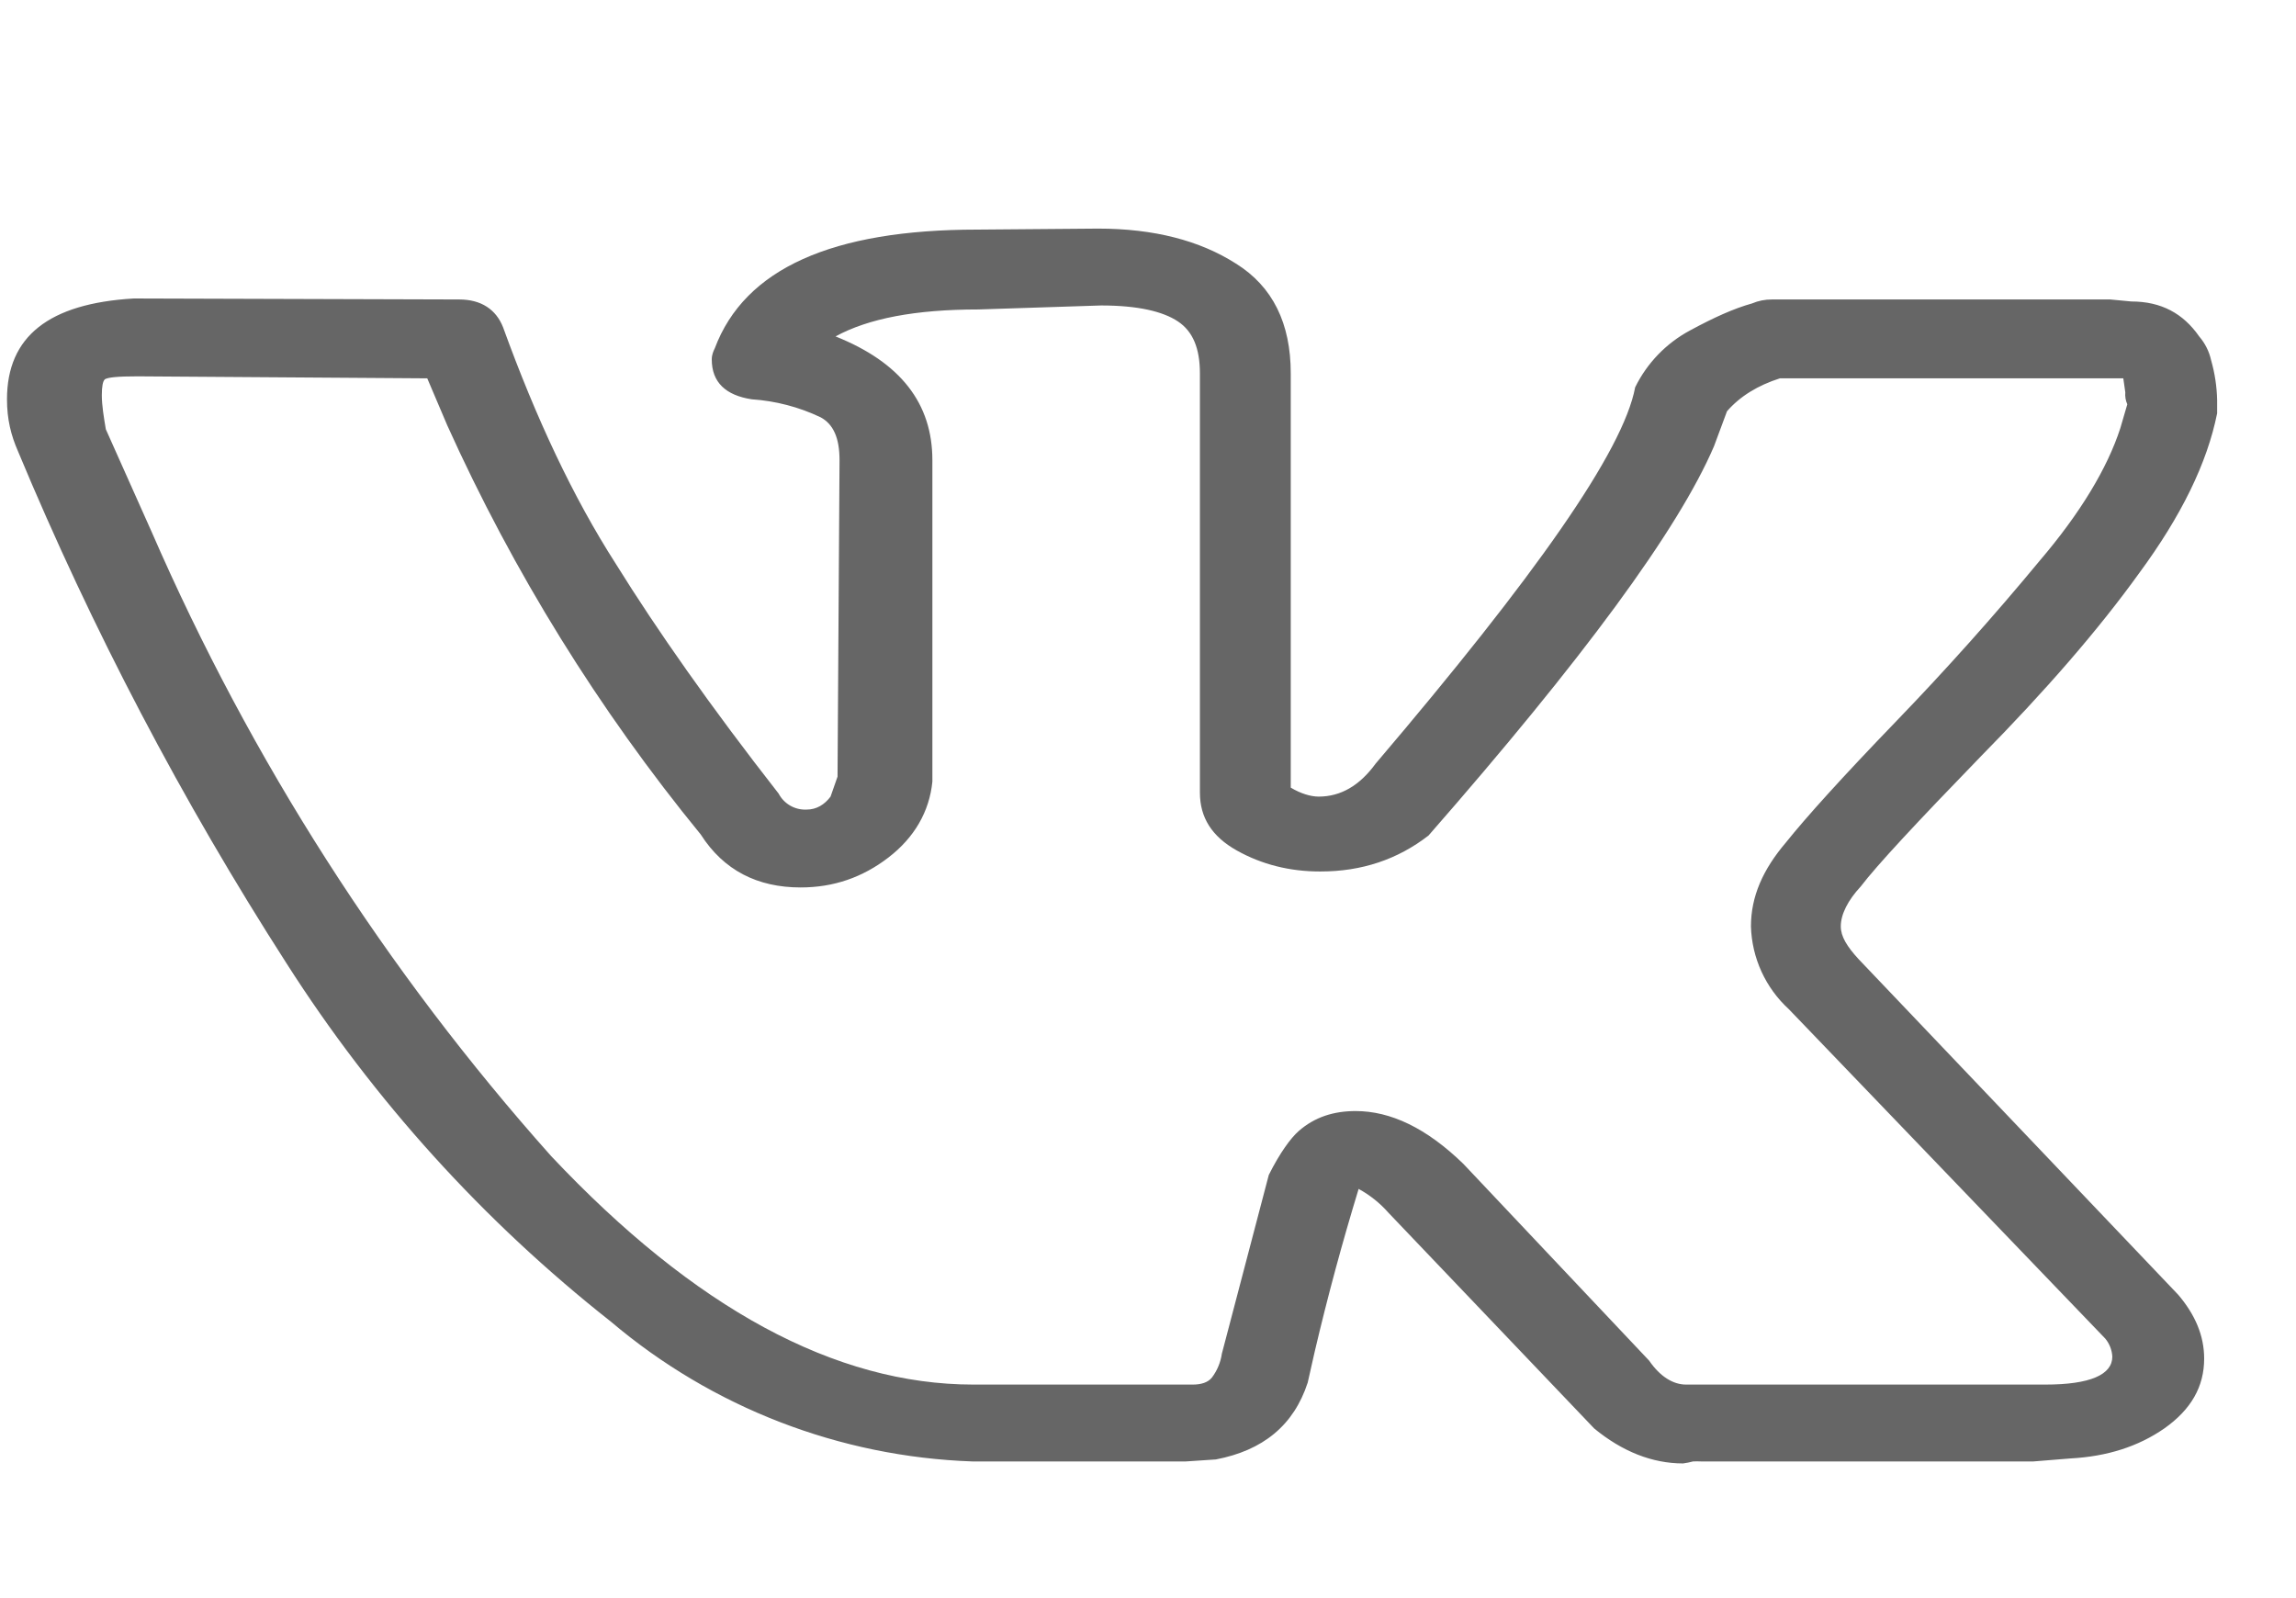
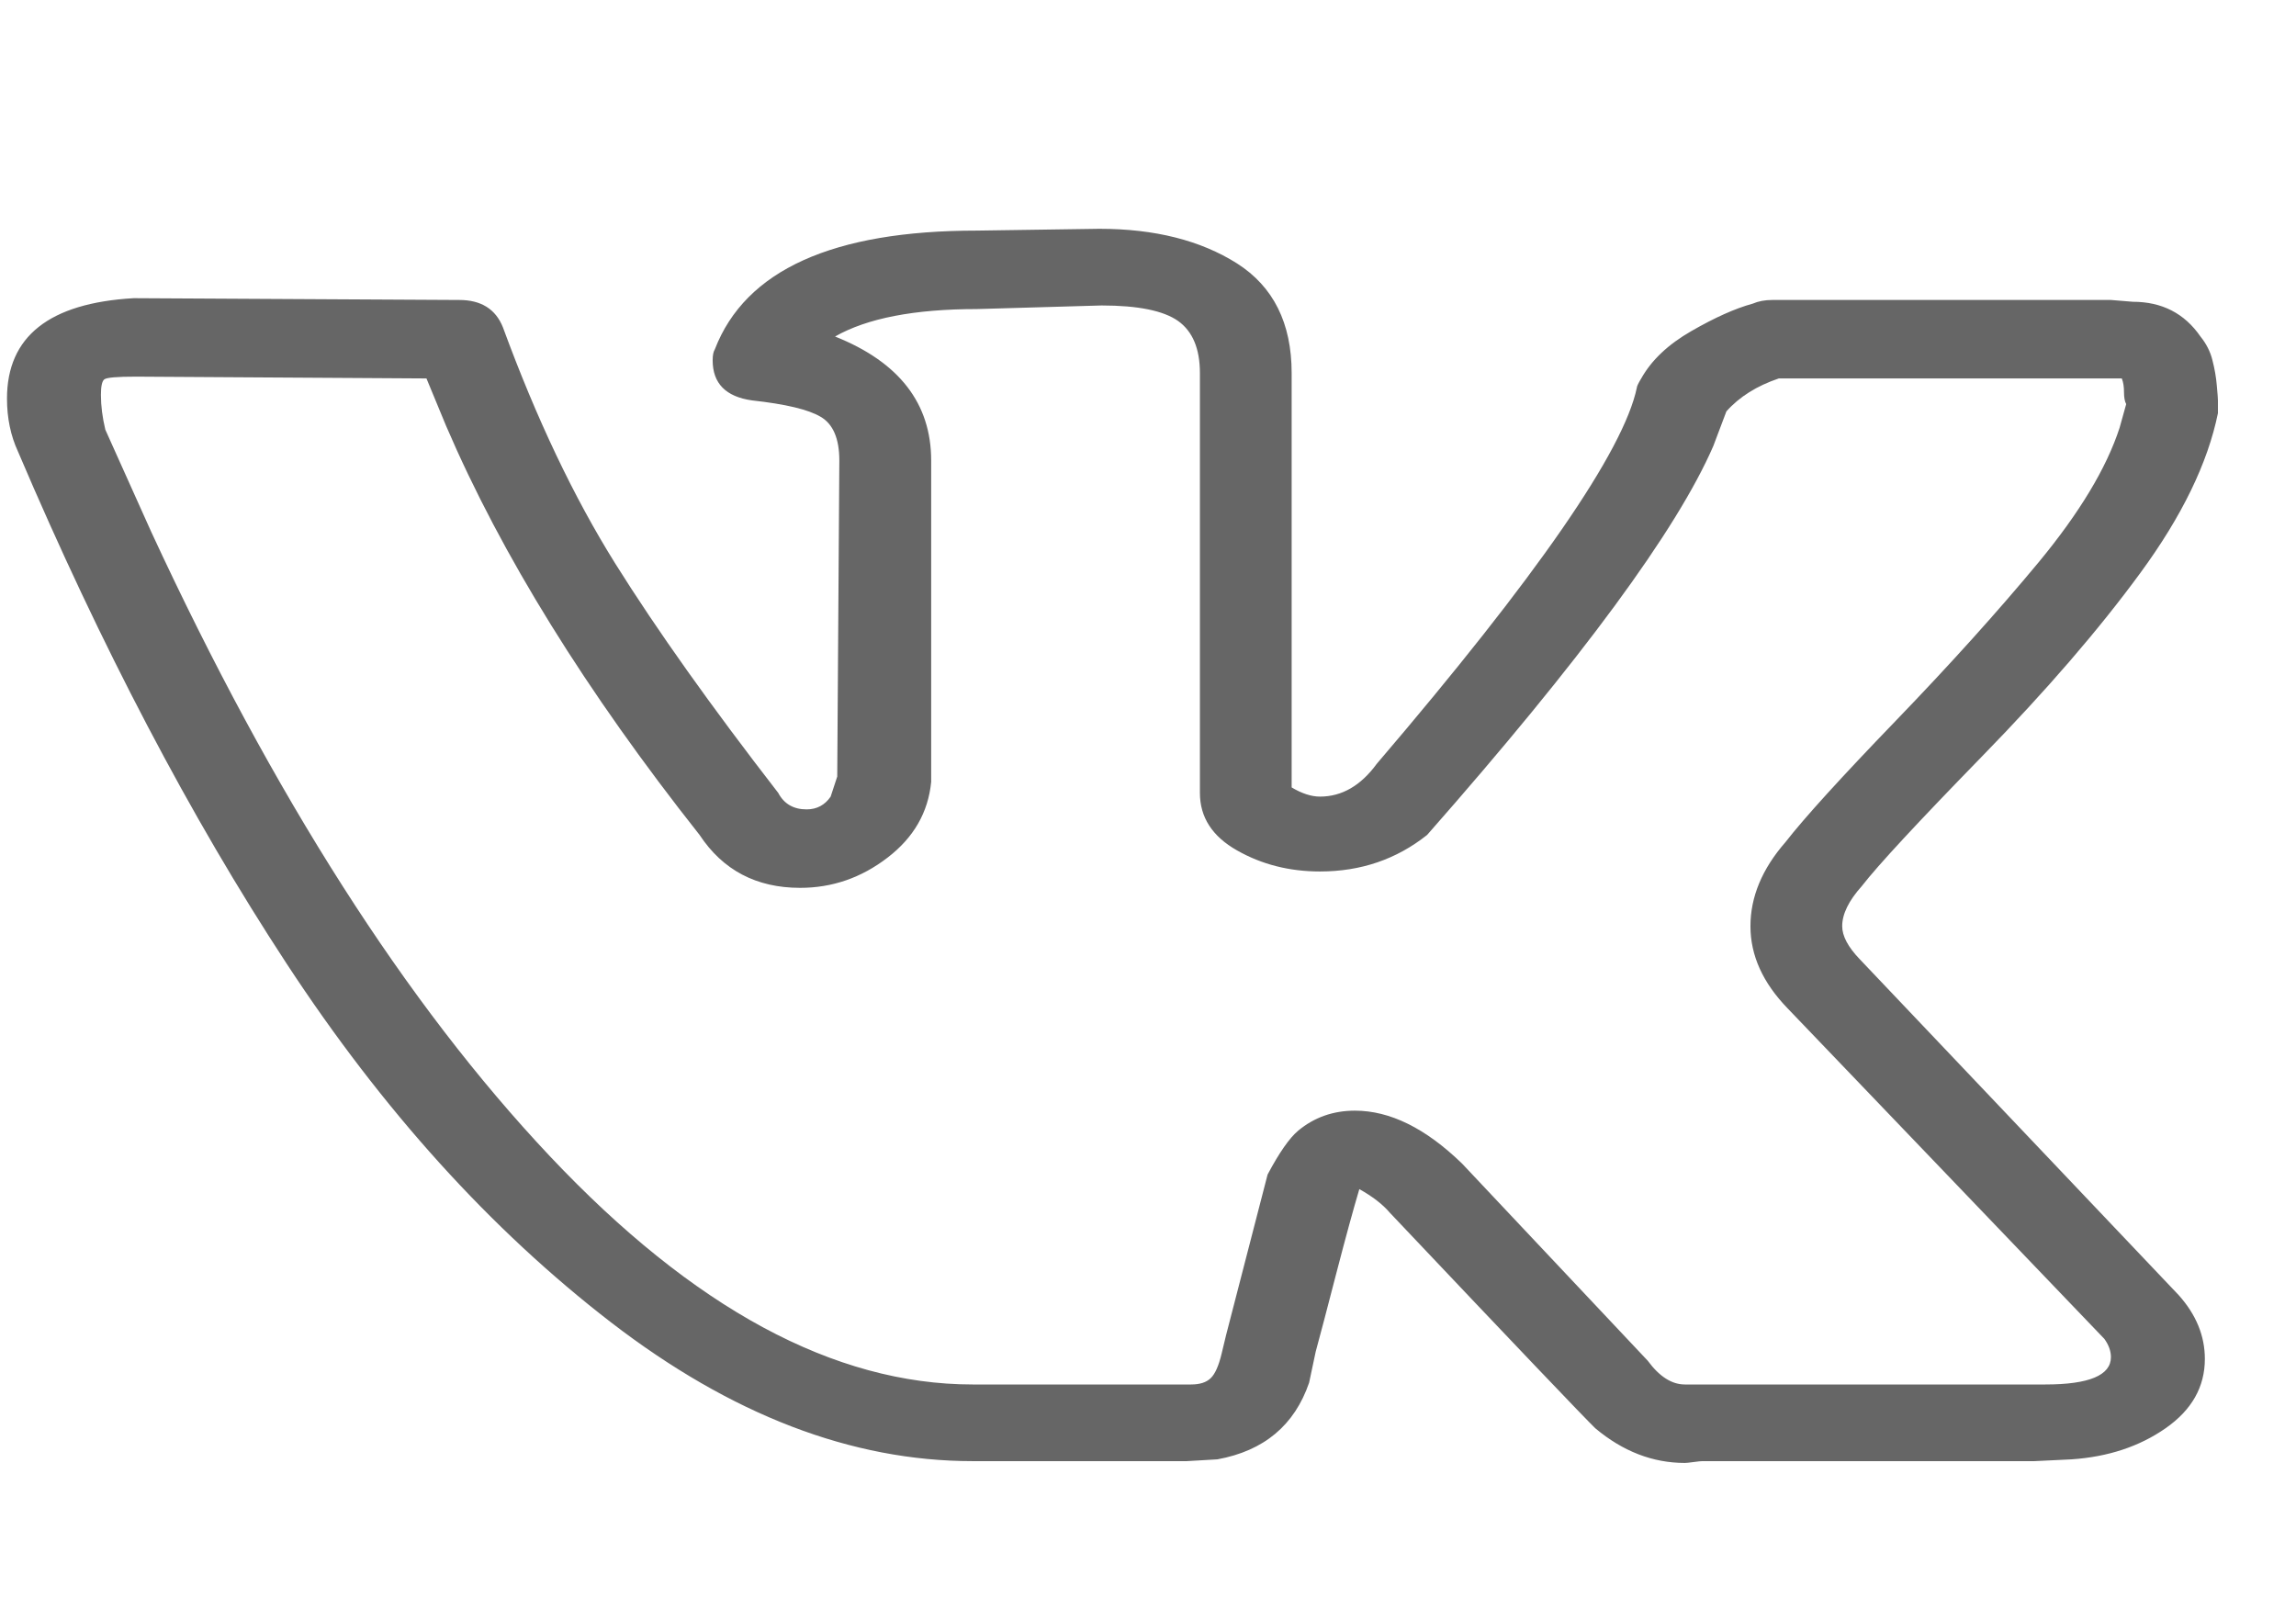
- <svg xmlns="http://www.w3.org/2000/svg" width="23" height="16" fill="none">
-   <path d="M.07 4c0-.63.42-.96 1.27-1.01L4.6 3c.22 0 .37.1.44.28.33.91.7 1.7 1.13 2.37.41.66.95 1.43 1.63 2.3a.3.3 0 00.28.16c.1 0 .18-.05.24-.13l.07-.2.02-3.17c0-.22-.06-.36-.19-.43A1.9 1.9 0 007.53 4c-.26-.04-.4-.17-.4-.4 0-.05.02-.09.03-.11.3-.8 1.18-1.19 2.63-1.19L11 2.29c.56 0 1.02.12 1.38.35.37.23.55.6.55 1.1v4.15c.1.06.2.09.28.09.22 0 .41-.11.57-.33 1.6-1.88 2.48-3.13 2.6-3.77a1.29 1.29 0 01.55-.57c.24-.13.44-.22.62-.27a.5.5 0 01.2-.04h3.39l.21.02c.3 0 .52.12.68.35.06.07.1.15.12.24a1.57 1.57 0 01.06.4v.13c-.1.5-.36 1.03-.78 1.6-.41.57-.94 1.18-1.59 1.84-.64.66-1.04 1.09-1.2 1.3-.13.14-.2.28-.2.4 0 .1.06.2.18.33l3.2 3.36c.17.2.26.41.26.64 0 .28-.13.51-.4.7-.26.18-.57.28-.94.3l-.37.03h-3.33a.8.8 0 00-.08 0 .8.8 0 01-.1.02c-.31 0-.61-.12-.89-.35l-2.06-2.16a1.1 1.1 0 00-.3-.24 25.56 25.56 0 00-.44 1.63l-.07.31c-.14.43-.45.68-.92.77l-.3.02H9.74a5.92 5.92 0 01-3.62-1.4 14.5 14.5 0 01-3.25-3.59A32.9 32.9 0 01.18 4.52C.11 4.36.07 4.2.07 4zm13.15 4.73c-.3 0-.58-.07-.83-.21-.25-.14-.37-.33-.37-.58v-4.2c0-.25-.07-.42-.22-.52-.15-.1-.4-.16-.77-.16L9.8 3.1c-.63 0-1.1.09-1.43.27.65.26.97.67.97 1.24v3.22c-.03.3-.18.56-.44.76-.26.2-.55.3-.88.3-.43 0-.77-.17-1-.53a18.47 18.47 0 01-2.54-4.1l-.2-.47-2.9-.02c-.2 0-.3.01-.33.03-.02.02-.03.07-.03.16 0 .1.02.22.04.34l.46 1.03a23.46 23.46 0 004 6.25c1.44 1.53 2.85 2.29 4.23 2.29h2.2c.08 0 .15-.02.19-.07a.52.52 0 00.1-.24l.05-.19.42-1.6c.11-.22.22-.37.3-.44.16-.14.35-.2.57-.2.35 0 .71.17 1.08.53l1.86 1.97c.11.16.24.24.37.24h3.6c.45 0 .67-.1.67-.28a.31.31 0 00-.07-.18l-3.17-3.3a1.17 1.17 0 01-.38-.83c0-.3.12-.57.35-.84.2-.25.56-.65 1.11-1.22a28.2 28.2 0 001.43-1.6c.41-.48.68-.93.81-1.33l.07-.24a.24.24 0 01-.02-.12l-.02-.14h-3.44c-.22.07-.4.18-.53.33l-.13.35c-.36.84-1.32 2.14-2.86 3.9-.31.24-.67.36-1.08.36z" fill="#666" />
+ <svg xmlns="http://www.w3.org/2000/svg" width="23" height="16" viewBox="0 0 23 16" fill="none">
+   <path d="M0.07 3.993C0.07 3.371 0.493 3.036 1.339 2.987L4.6 3.005C4.819 3.005 4.965 3.096 5.038 3.279C5.374 4.194 5.749 4.983 6.165 5.648C6.581 6.312 7.125 7.077 7.796 7.943C7.854 8.053 7.949 8.108 8.08 8.108C8.182 8.108 8.263 8.065 8.321 7.98L8.387 7.779L8.408 4.614C8.408 4.395 8.346 4.249 8.222 4.176C8.098 4.102 7.869 4.048 7.533 4.011C7.27 3.974 7.139 3.84 7.139 3.609C7.139 3.56 7.146 3.523 7.161 3.499C7.467 2.706 8.343 2.31 9.787 2.31L11.013 2.292C11.567 2.292 12.027 2.408 12.392 2.639C12.756 2.871 12.939 3.237 12.939 3.737V7.888C13.041 7.949 13.136 7.98 13.223 7.98C13.442 7.98 13.632 7.87 13.792 7.651C15.397 5.773 16.265 4.517 16.397 3.883C16.397 3.871 16.411 3.84 16.441 3.791C16.543 3.609 16.71 3.45 16.944 3.316C17.177 3.182 17.381 3.09 17.557 3.042C17.615 3.017 17.681 3.005 17.754 3.005H21.146L21.365 3.023C21.657 3.023 21.883 3.139 22.043 3.371C22.102 3.444 22.142 3.523 22.163 3.609C22.185 3.694 22.2 3.779 22.207 3.865C22.215 3.95 22.218 3.999 22.218 4.011V4.139C22.116 4.639 21.857 5.172 21.441 5.739C21.026 6.306 20.497 6.919 19.855 7.577C19.213 8.236 18.811 8.669 18.651 8.876C18.52 9.022 18.454 9.156 18.454 9.278C18.454 9.376 18.512 9.486 18.629 9.608L21.824 12.973C21.999 13.168 22.087 13.381 22.087 13.613C22.087 13.893 21.956 14.125 21.693 14.308C21.43 14.491 21.117 14.594 20.752 14.619L20.38 14.637H17.053C17.039 14.637 17.009 14.64 16.966 14.646C16.922 14.652 16.893 14.655 16.878 14.655C16.557 14.655 16.258 14.54 15.981 14.308C15.879 14.21 15.193 13.491 13.924 12.15C13.851 12.064 13.748 11.985 13.617 11.912C13.559 12.107 13.482 12.387 13.387 12.753C13.293 13.119 13.223 13.381 13.18 13.54L13.114 13.851C12.968 14.277 12.662 14.534 12.195 14.619L11.888 14.637H9.743C8.532 14.637 7.325 14.174 6.121 13.247C4.918 12.32 3.834 11.123 2.871 9.653C1.908 8.184 1.011 6.474 0.18 4.523C0.107 4.365 0.07 4.188 0.07 3.993ZM13.223 8.73C12.917 8.73 12.64 8.66 12.392 8.519C12.144 8.379 12.02 8.187 12.02 7.943V3.737C12.02 3.493 11.947 3.319 11.801 3.215C11.655 3.112 11.399 3.06 11.035 3.06L9.787 3.096C9.16 3.096 8.686 3.188 8.365 3.371C9.007 3.627 9.328 4.041 9.328 4.614V7.833C9.298 8.138 9.153 8.391 8.89 8.592C8.627 8.794 8.336 8.894 8.015 8.894C7.577 8.894 7.241 8.717 7.008 8.364C5.87 6.925 5.024 5.559 4.469 4.267L4.272 3.791L1.361 3.773C1.172 3.773 1.066 3.782 1.044 3.801C1.022 3.819 1.011 3.871 1.011 3.956C1.011 4.066 1.026 4.182 1.055 4.304L1.515 5.328C2.74 7.974 4.071 10.059 5.509 11.583C6.946 13.107 8.357 13.869 9.743 13.869H11.932C12.02 13.869 12.085 13.848 12.129 13.805C12.173 13.762 12.209 13.68 12.238 13.558L12.282 13.375L12.698 11.766C12.815 11.546 12.917 11.4 13.004 11.327C13.165 11.193 13.355 11.126 13.573 11.126C13.924 11.126 14.281 11.302 14.646 11.656L16.506 13.631C16.623 13.79 16.747 13.869 16.878 13.869H20.489C20.927 13.869 21.146 13.777 21.146 13.595C21.146 13.534 21.124 13.473 21.08 13.412L17.907 10.101C17.659 9.845 17.535 9.571 17.535 9.278C17.535 8.986 17.651 8.705 17.885 8.437C18.075 8.193 18.443 7.788 18.99 7.221C19.537 6.654 20.015 6.123 20.424 5.63C20.832 5.136 21.102 4.688 21.233 4.285L21.299 4.048C21.285 4.023 21.277 3.984 21.277 3.929C21.277 3.874 21.27 3.828 21.255 3.791H17.819C17.6 3.865 17.425 3.974 17.294 4.121L17.163 4.468C16.798 5.309 15.842 6.608 14.296 8.364C13.989 8.608 13.632 8.73 13.223 8.73Z" fill="#666666" />
</svg>
